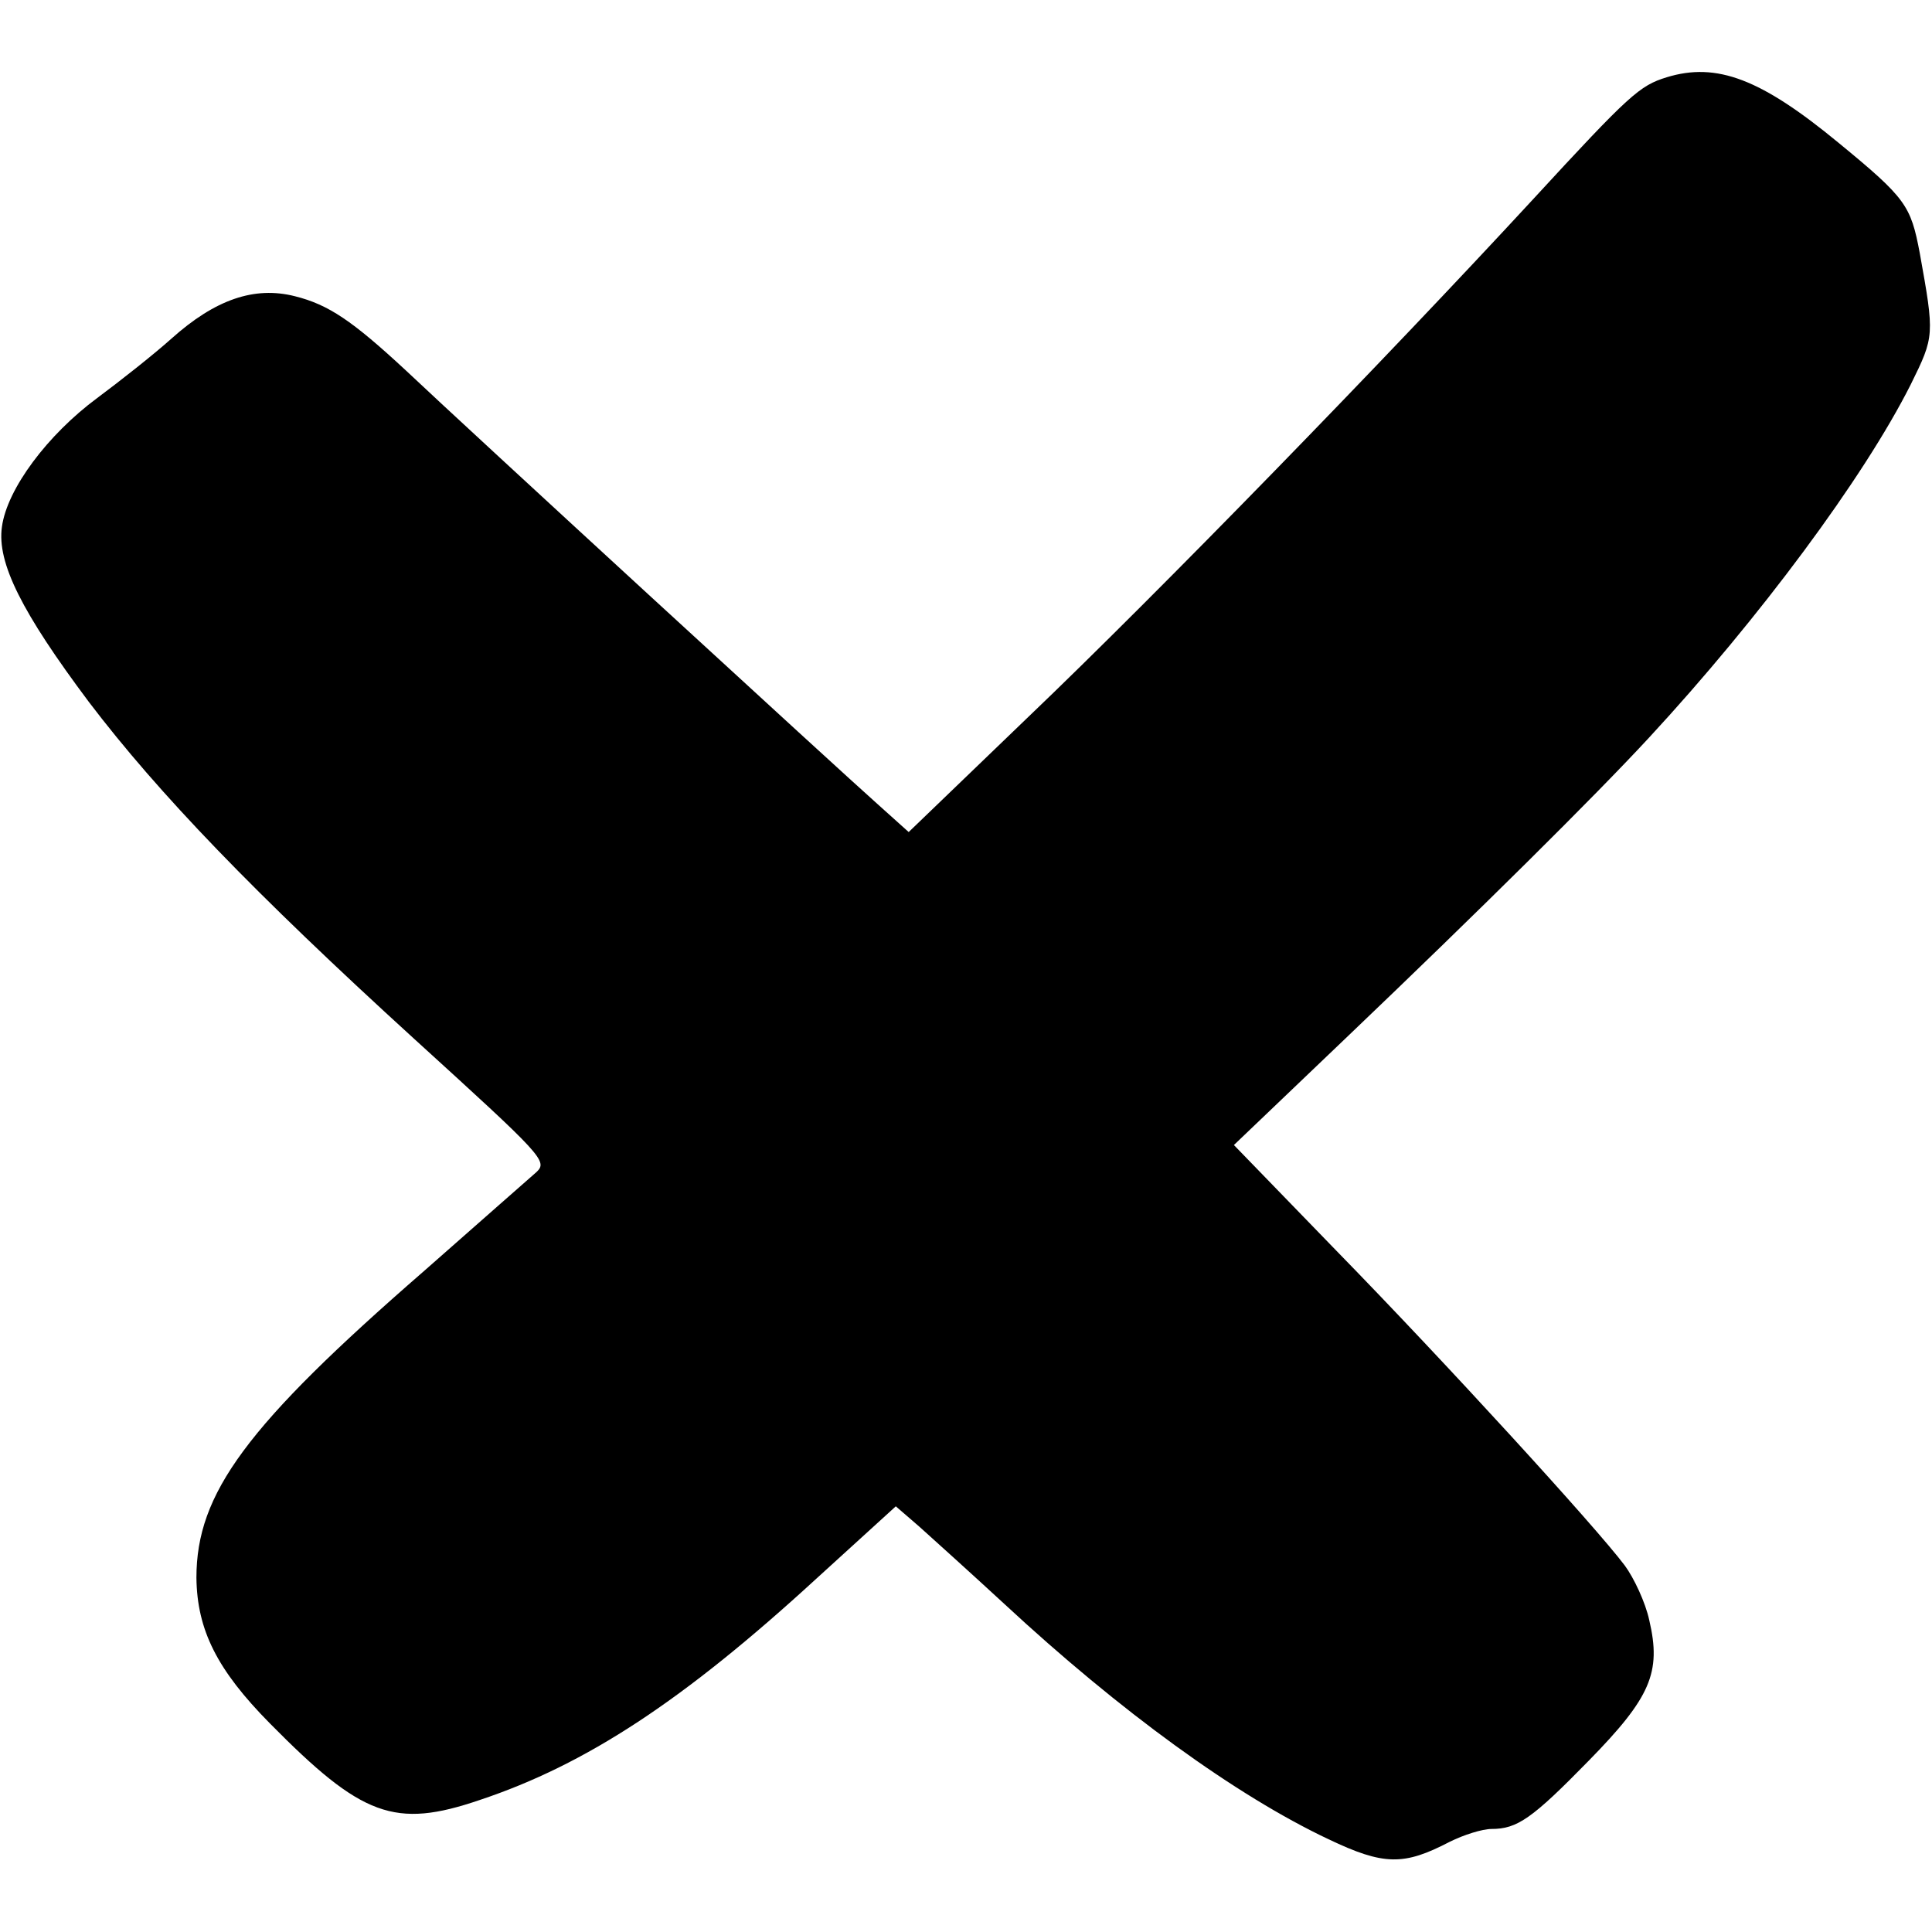
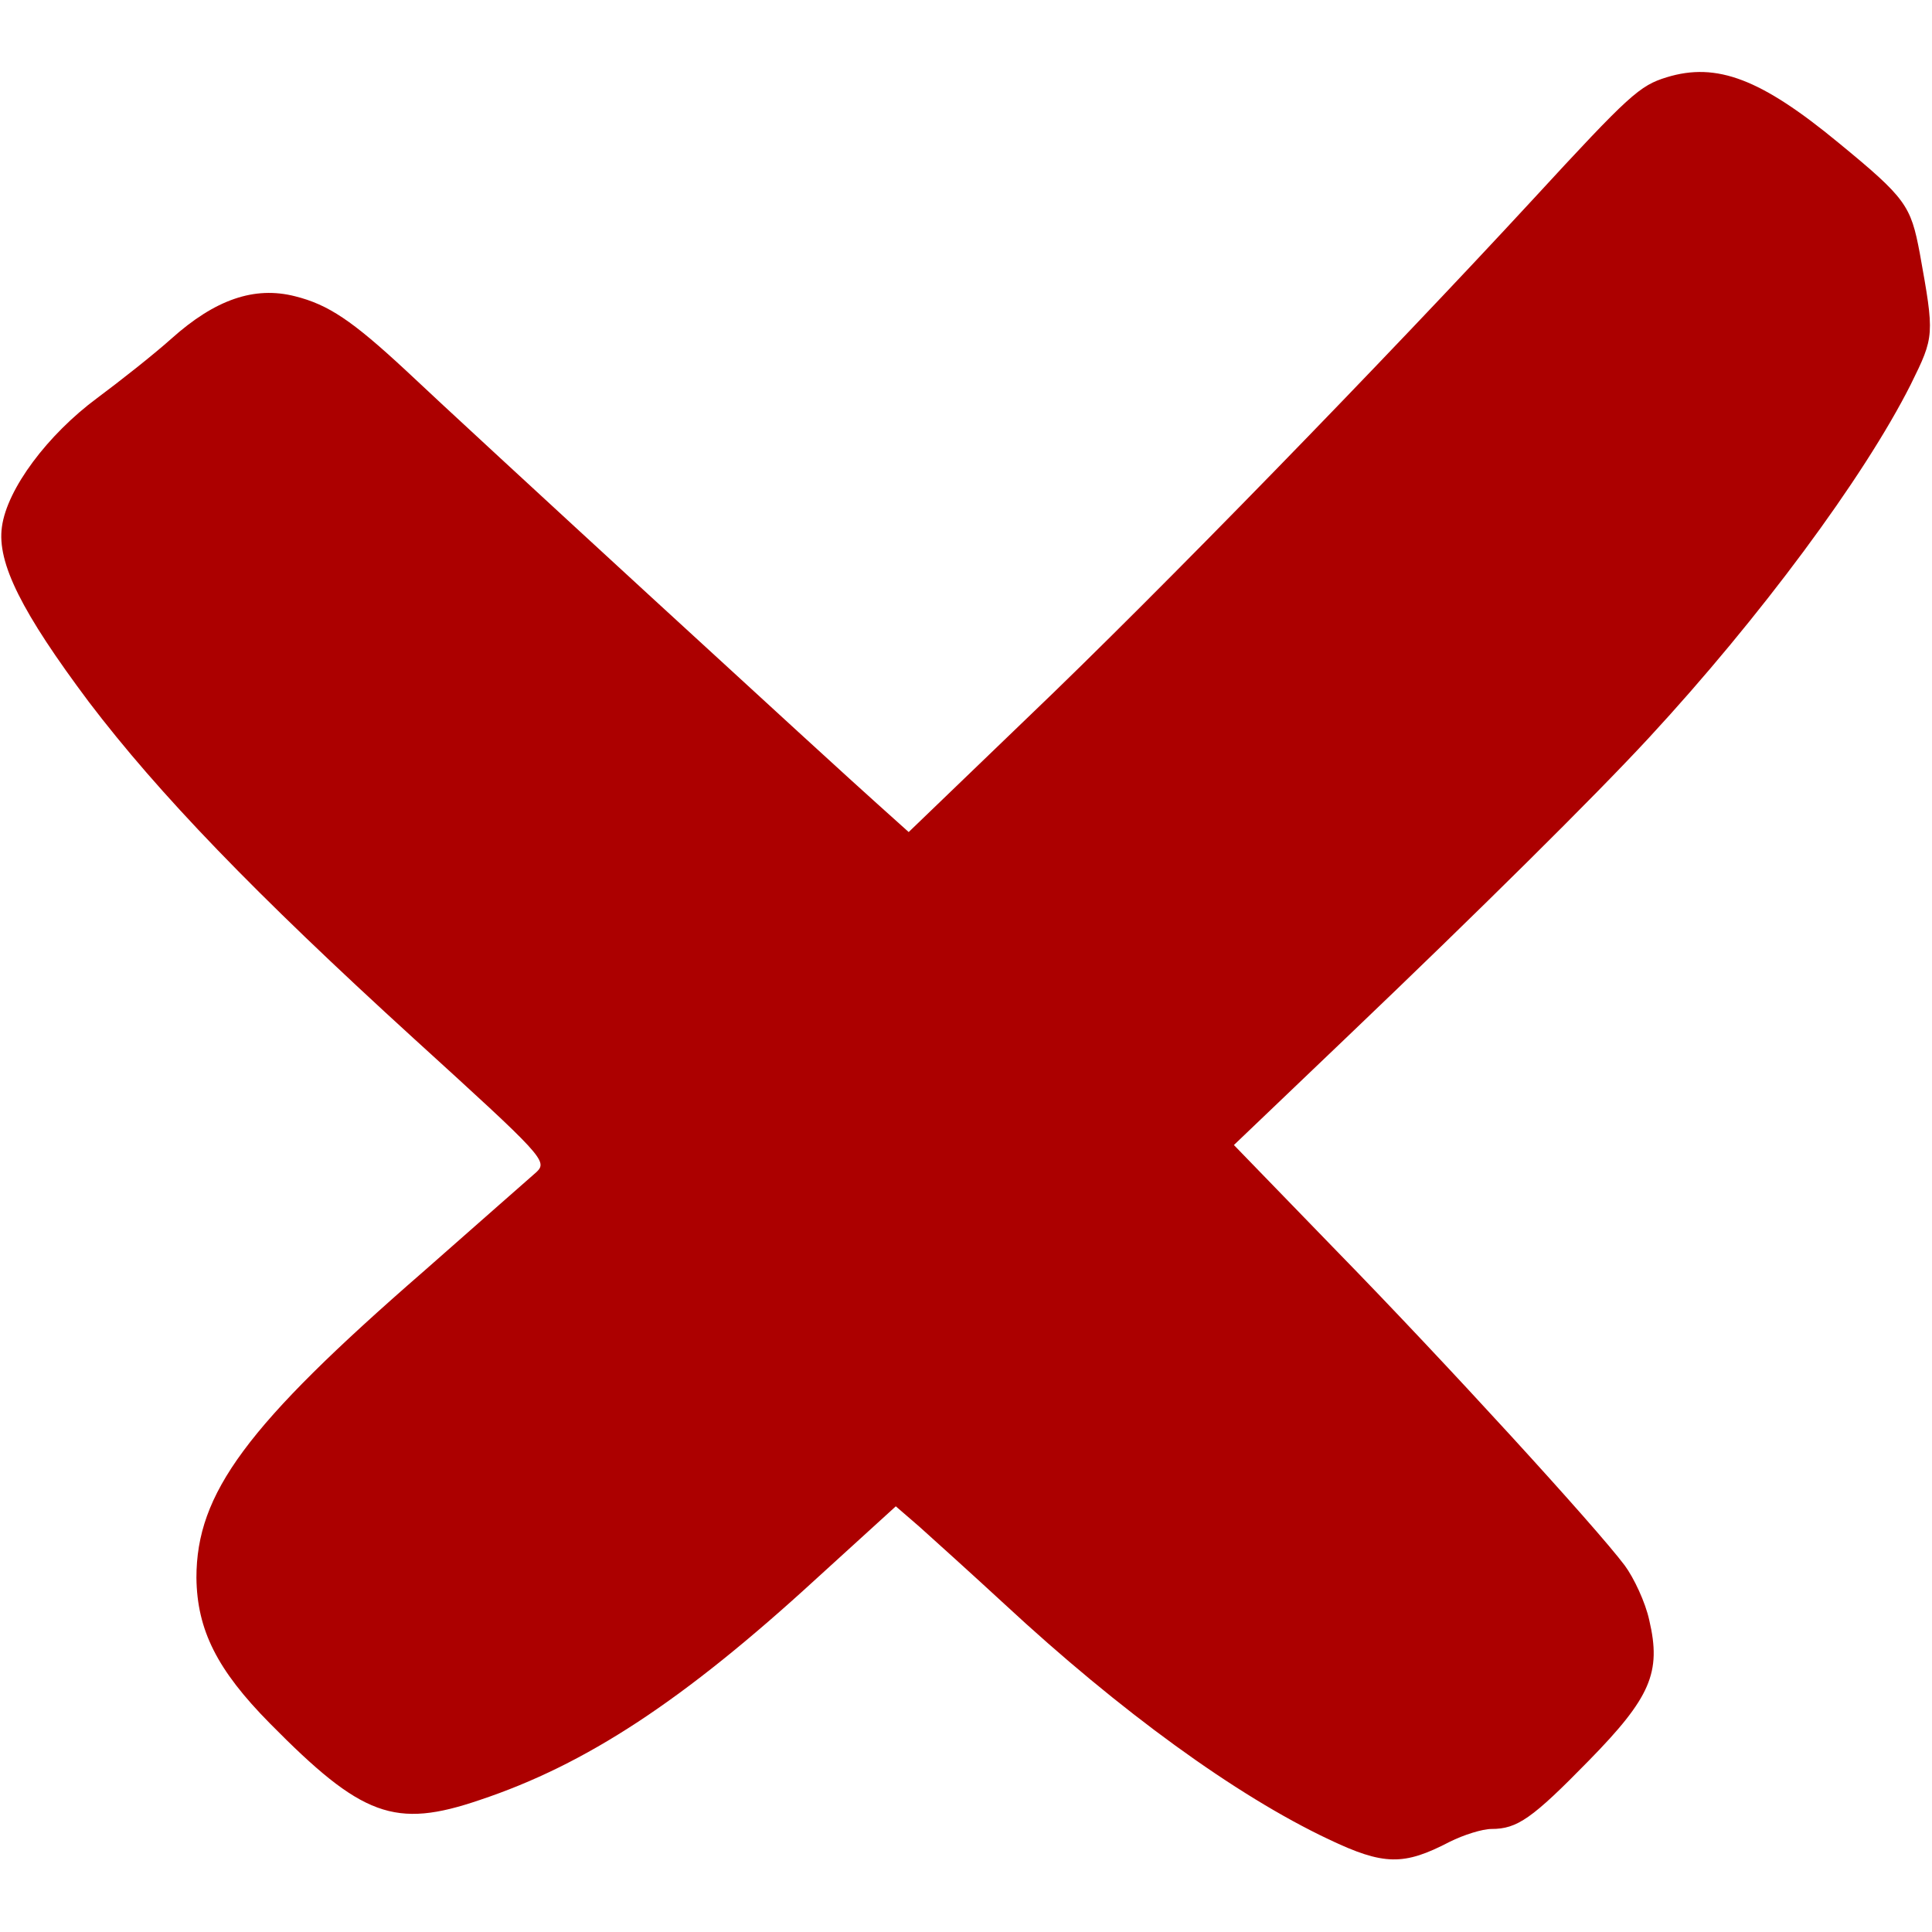
<svg xmlns="http://www.w3.org/2000/svg" version="1.0" width="300pt" height="300pt" viewBox="0 0 300 300" preserveAspectRatio="xMidYMid meet">
-   <g transform="translate(0,300) scale(0.1,-0.1)" fill="#000000" stroke="none">
+   <g transform="translate(0,300) scale(0.1,-0.1)" fill="#ac0000" stroke="none">
    <path d="M2588 2880 c-42 -13 -57 -26 -208 -190 -228 -247 -581 -610 -783 -803 l-186 -179 -49 44 c-52 46 -639 585 -732 673 -83 77 -120 102 -172 115 -63 16 -124 -5 -192 -66 -28 -25 -80 -66 -115 -92 -77 -57 -140 -141 -148 -200 -8 -56 31 -133 135 -272 108 -142 256 -296 505 -523 200 -182 208 -190 190 -207 -10 -9 -89 -78 -175 -154 -276 -240 -353 -345 -353 -476 1 -81 32 -143 114 -226 143 -145 194 -164 326 -119 165 55 316 154 523 344 l123 112 37 -32 c20 -18 80 -72 132 -120 179 -166 359 -297 503 -365 86 -41 117 -41 188 -4 22 11 51 20 65 20 40 0 63 16 151 106 96 98 113 137 94 218 -6 28 -24 66 -38 85 -45 60 -279 316 -448 489 l-159 164 179 171 c199 190 381 370 466 462 171 185 333 403 406 548 37 75 37 76 14 204 -14 74 -21 85 -127 172 -119 98 -188 125 -266 101z" />
  </g>
</svg>
